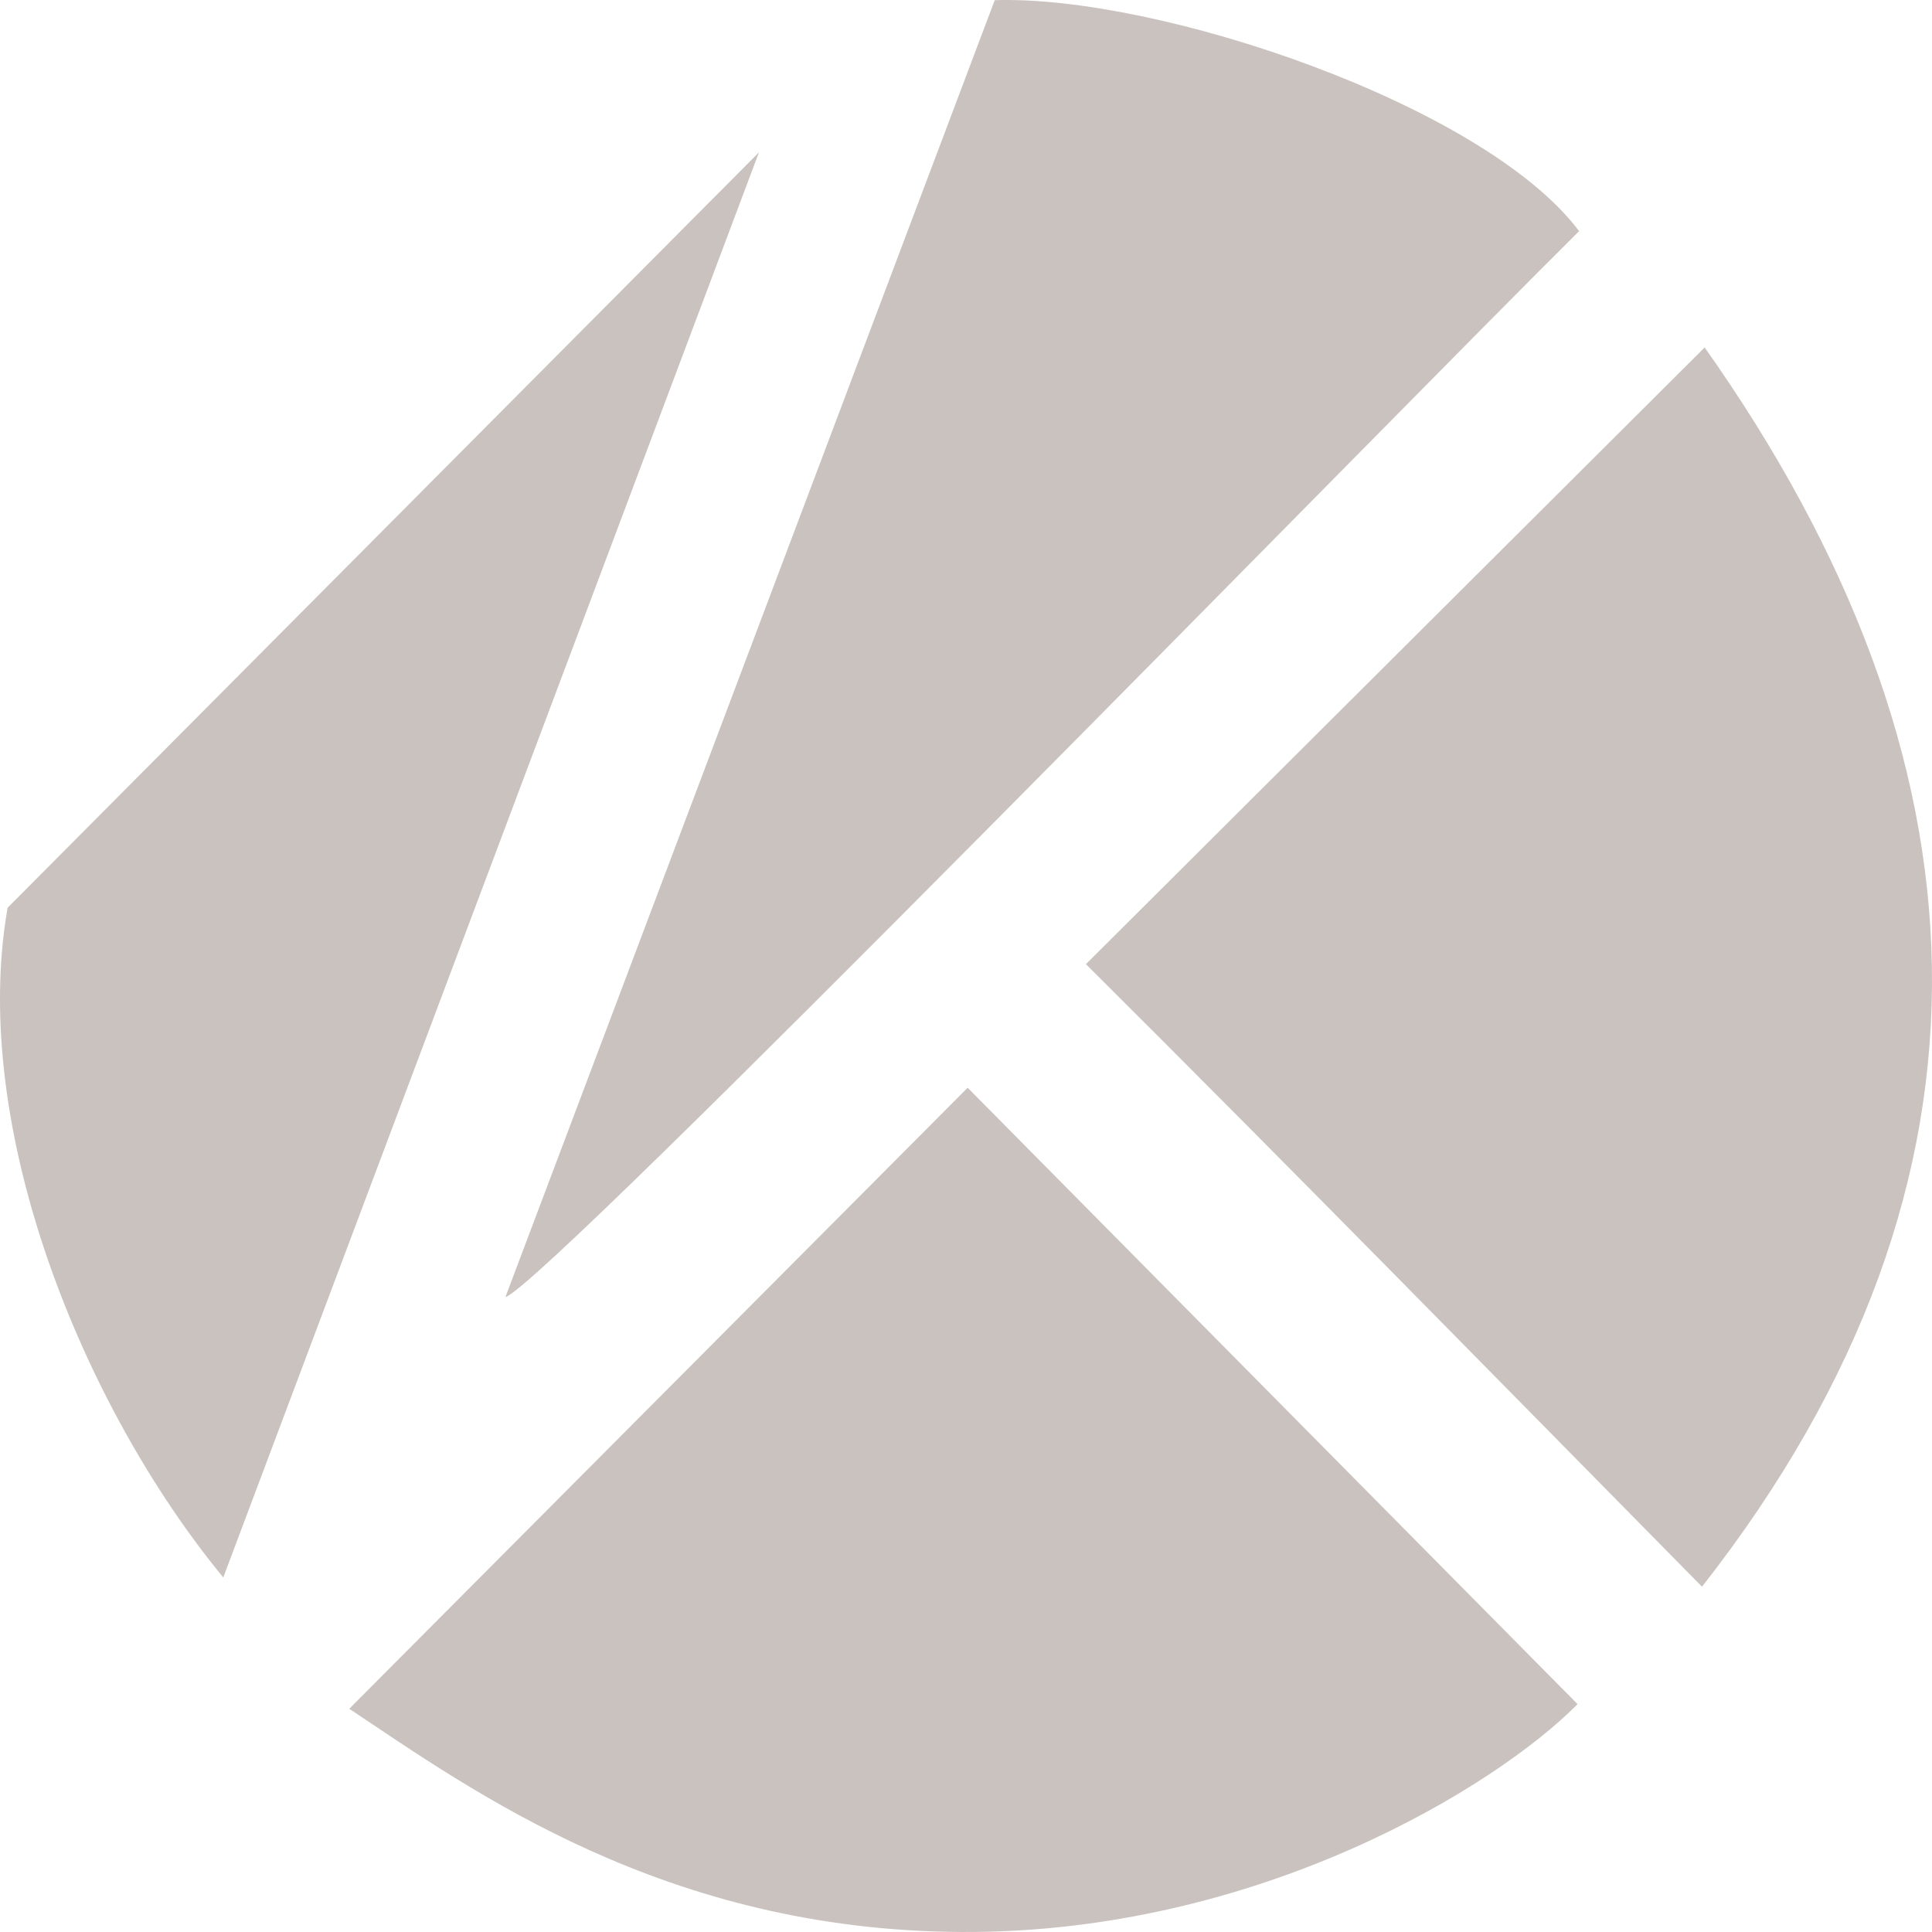
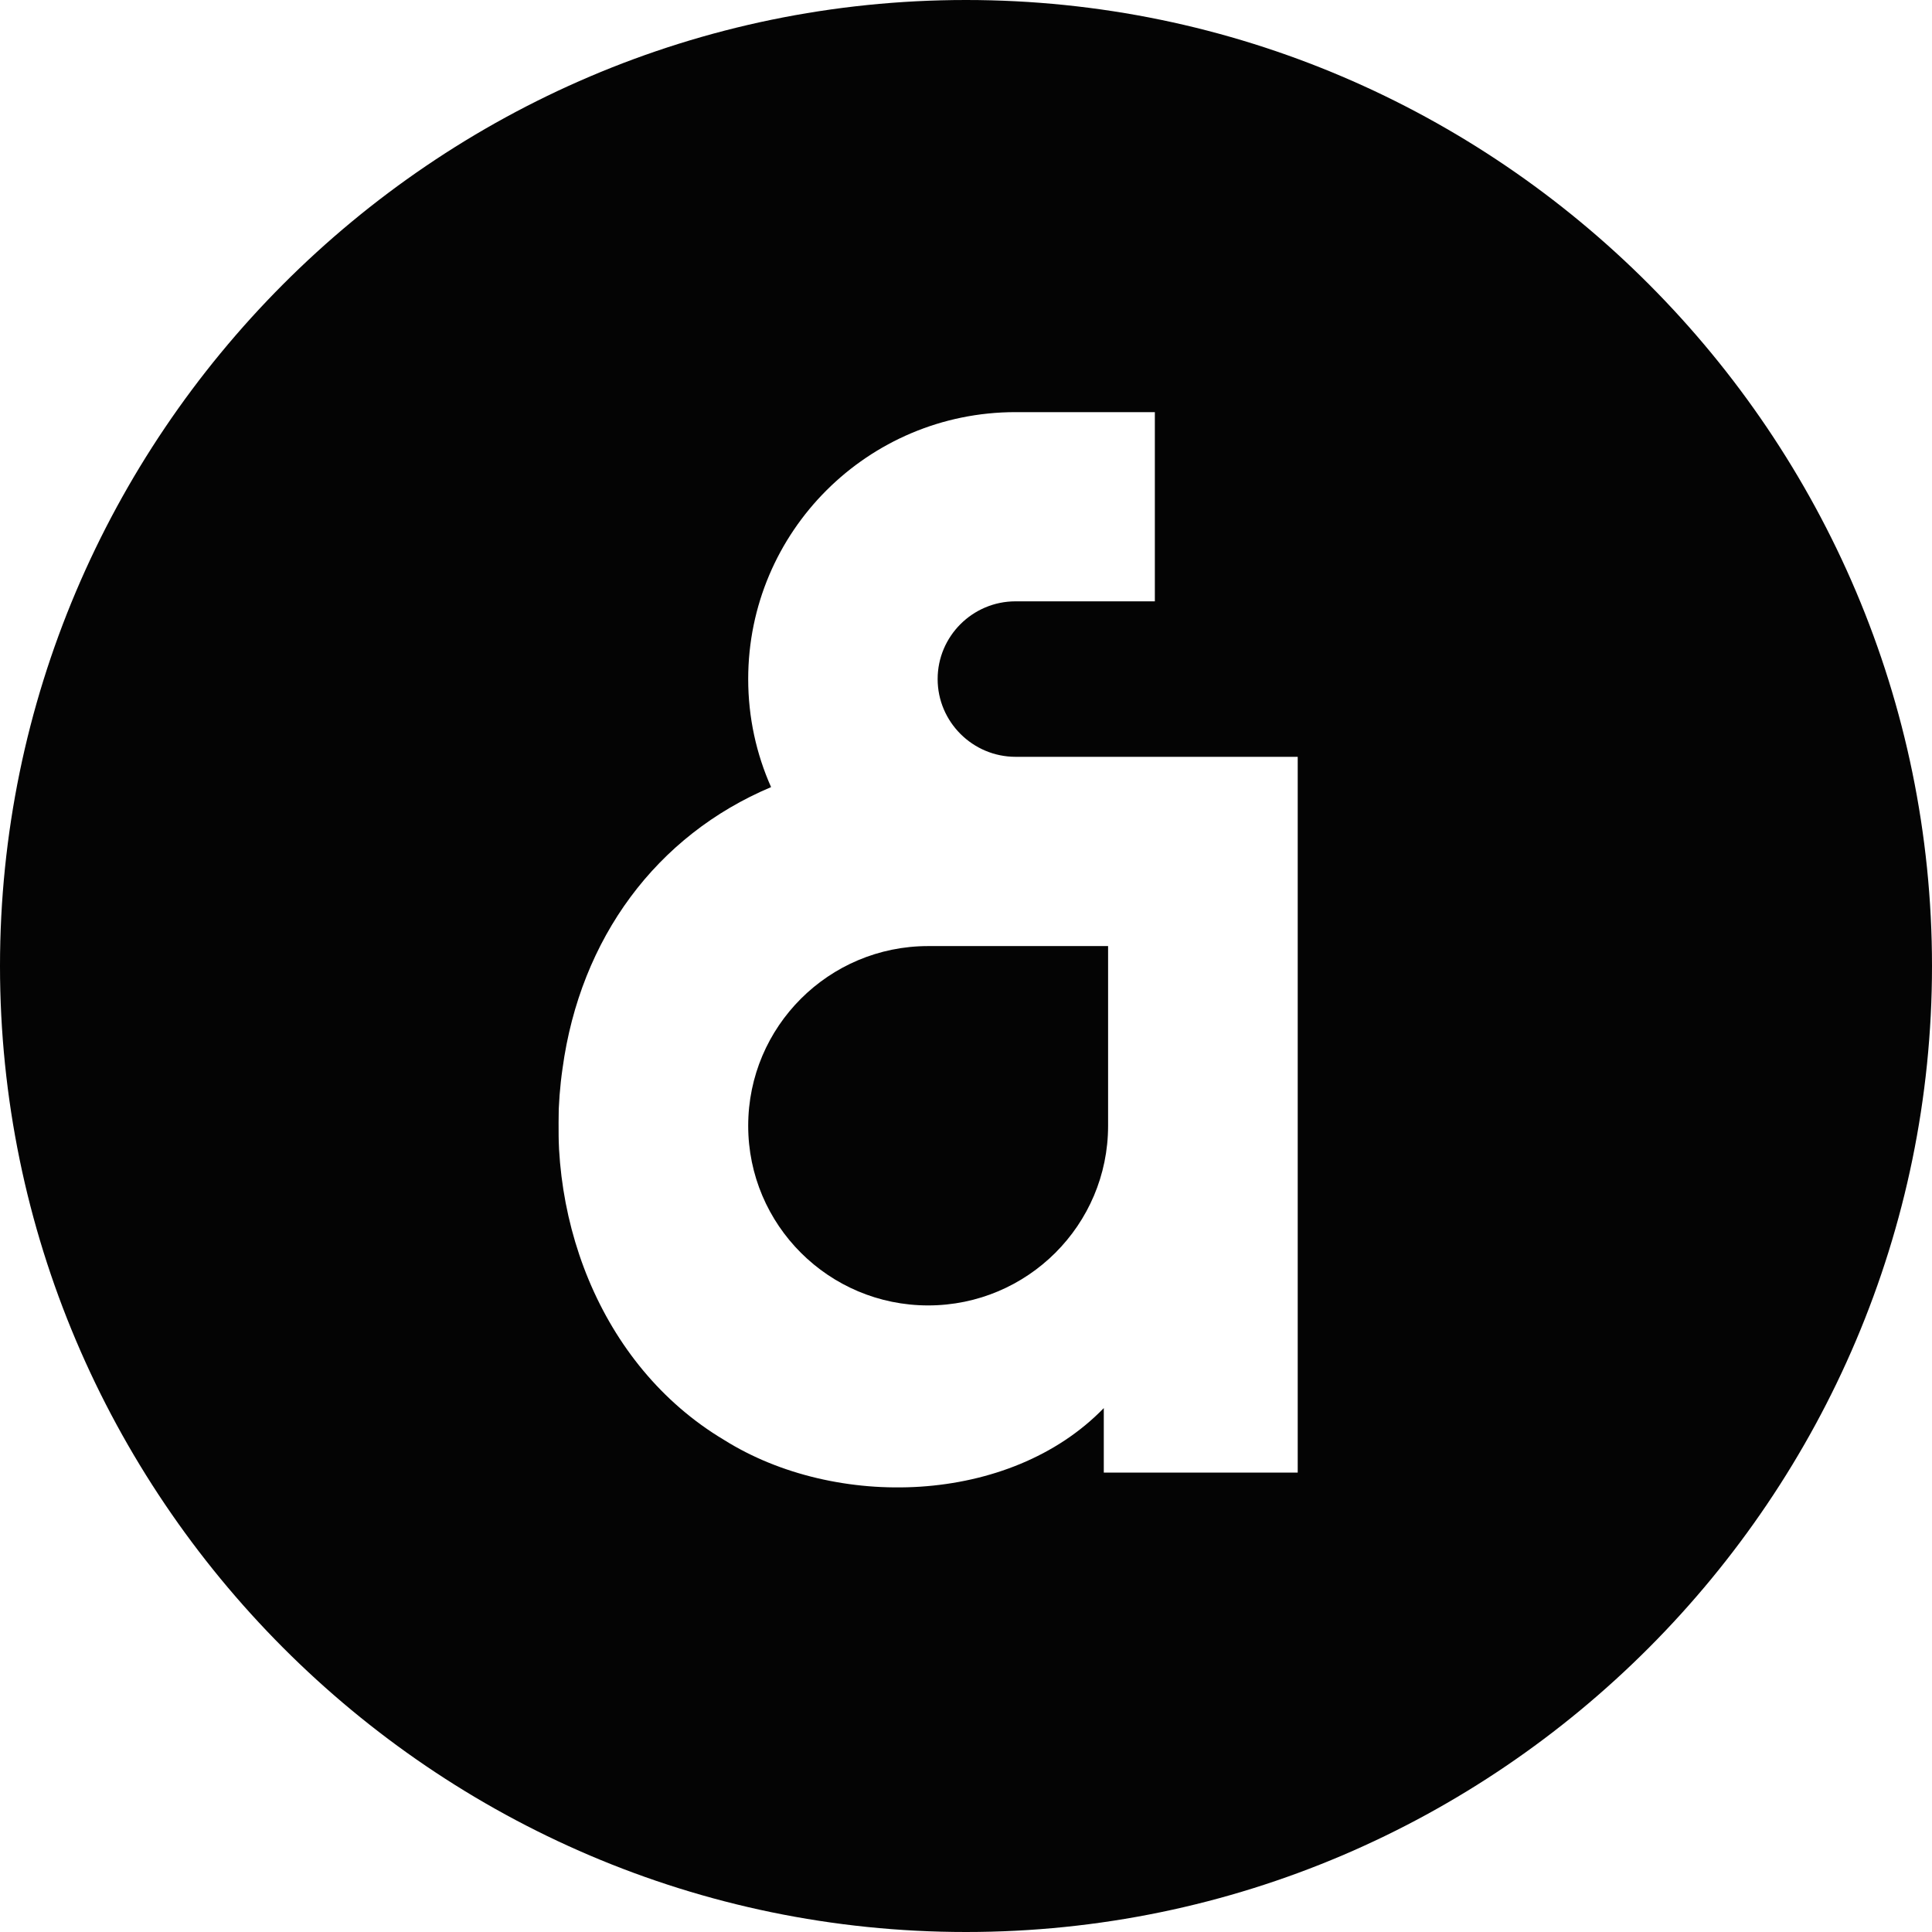
- <svg xmlns="http://www.w3.org/2000/svg" width="128" height="128" viewBox="0 0 128 128" fill="none">
-   <path fill-rule="evenodd" clip-rule="evenodd" d="M104.518 112.903L64.11 72.066L23.14 113.21C31.283 118.634 44.035 127.897 63.701 127.999C83.367 128.102 99.14 118.327 104.466 112.954L104.518 112.903ZM112.917 23.041L71.946 63.878C85.671 77.541 99.192 91.359 112.763 105.124C134.017 78.002 132.07 50.061 112.917 22.99V23.041ZM14.792 104.51L50.283 10.094L0.503 60.142C-2.057 74.727 5.522 93.252 14.792 104.51ZM33.485 85.934C36.045 85.269 92.483 27.34 104.62 15.314C98.321 6.921 76.709 -0.346 65.903 0.013L33.485 85.934Z" fill="#CAC2BF" />
+ <svg xmlns="http://www.w3.org/2000/svg" xmlns:xlink="http://www.w3.org/1999/xlink" width="128" height="128" viewBox="0 0 128 128">
+   <defs>
+     <filter id="filter-remove-color" x="0%" y="0%" width="100%" height="100%">
+       <feColorMatrix color-interpolation-filters="sRGB" values="0 0 0 0 1 0 0 0 0 1 0 0 0 0 1 0 0 0 1 0" />
+     </filter>
+     <clipPath id="clip-0">
+       <rect x="0" y="0" width="100" height="144" />
+     </clipPath>
+     <g id="source-1379" clip-path="url(#clip-0)">
+       <path fill-rule="nonzero" fill="rgb(100%, 100%, 100%)" fill-opacity="1" d="M 99.293 0.27 L 0.988 0.27 L 0.988 143.117 L 99.293 143.117 Z M 99.293 0.27 " />
+     </g>
+     <mask id="mask-0">
+       <g filter="url(#filter-remove-color)">
+         <use xlink:href="#source-1379" transform="matrix(0.5, 0, 0, 0.5, 36.5, 27)" />
+       </g>
+     </mask>
+     <clipPath id="clip-1">
+       <rect x="0" y="0" width="128" height="128" />
+     </clipPath>
+     <g id="source-1378" clip-path="url(#clip-1)">
+       <path fill-rule="nonzero" fill="rgb(100%, 100%, 100%)" fill-opacity="1" d="M 62.121 44.988 C 62.121 42.152 64.438 39.84 67.281 39.84 L 76.512 39.84 L 76.512 27.305 L 67.281 27.305 C 57.5 27.305 49.57 35.223 49.57 44.988 C 49.57 47.539 50.113 49.961 51.086 52.148 C 43.488 55.352 38.445 62.164 37.27 70.785 C 35.898 80.25 39.695 90.461 47.965 95.395 C 55.348 100.035 66.891 99.727 73.129 93.289 L 73.129 97.562 L 85.977 97.562 L 85.977 50.141 L 67.285 50.141 C 64.445 50.141 62.121 47.828 62.121 44.988 Z M 73.414 62.68 L 73.414 74.586 C 73.414 81.16 68.07 86.488 61.492 86.488 C 54.91 86.488 49.57 81.156 49.57 74.586 C 49.57 68.012 54.91 62.68 61.492 62.68 Z M 73.414 62.68 " />
+     </g>
+   </defs>
+   <path fill-rule="nonzero" fill="rgb(1.569%, 1.569%, 1.569%)" fill-opacity="1" d="M 0 64 C 0 28.922 28.652 0 64 0 C 99.348 0 128 28.922 128 64 C 128 99.078 99.348 128 64 128 C 28.652 128 0 99.078 0 64 Z M 0 64 " />
+   <g mask="url(#mask-0)">
+     <use xlink:href="#source-1378" />
+   </g>
</svg>
